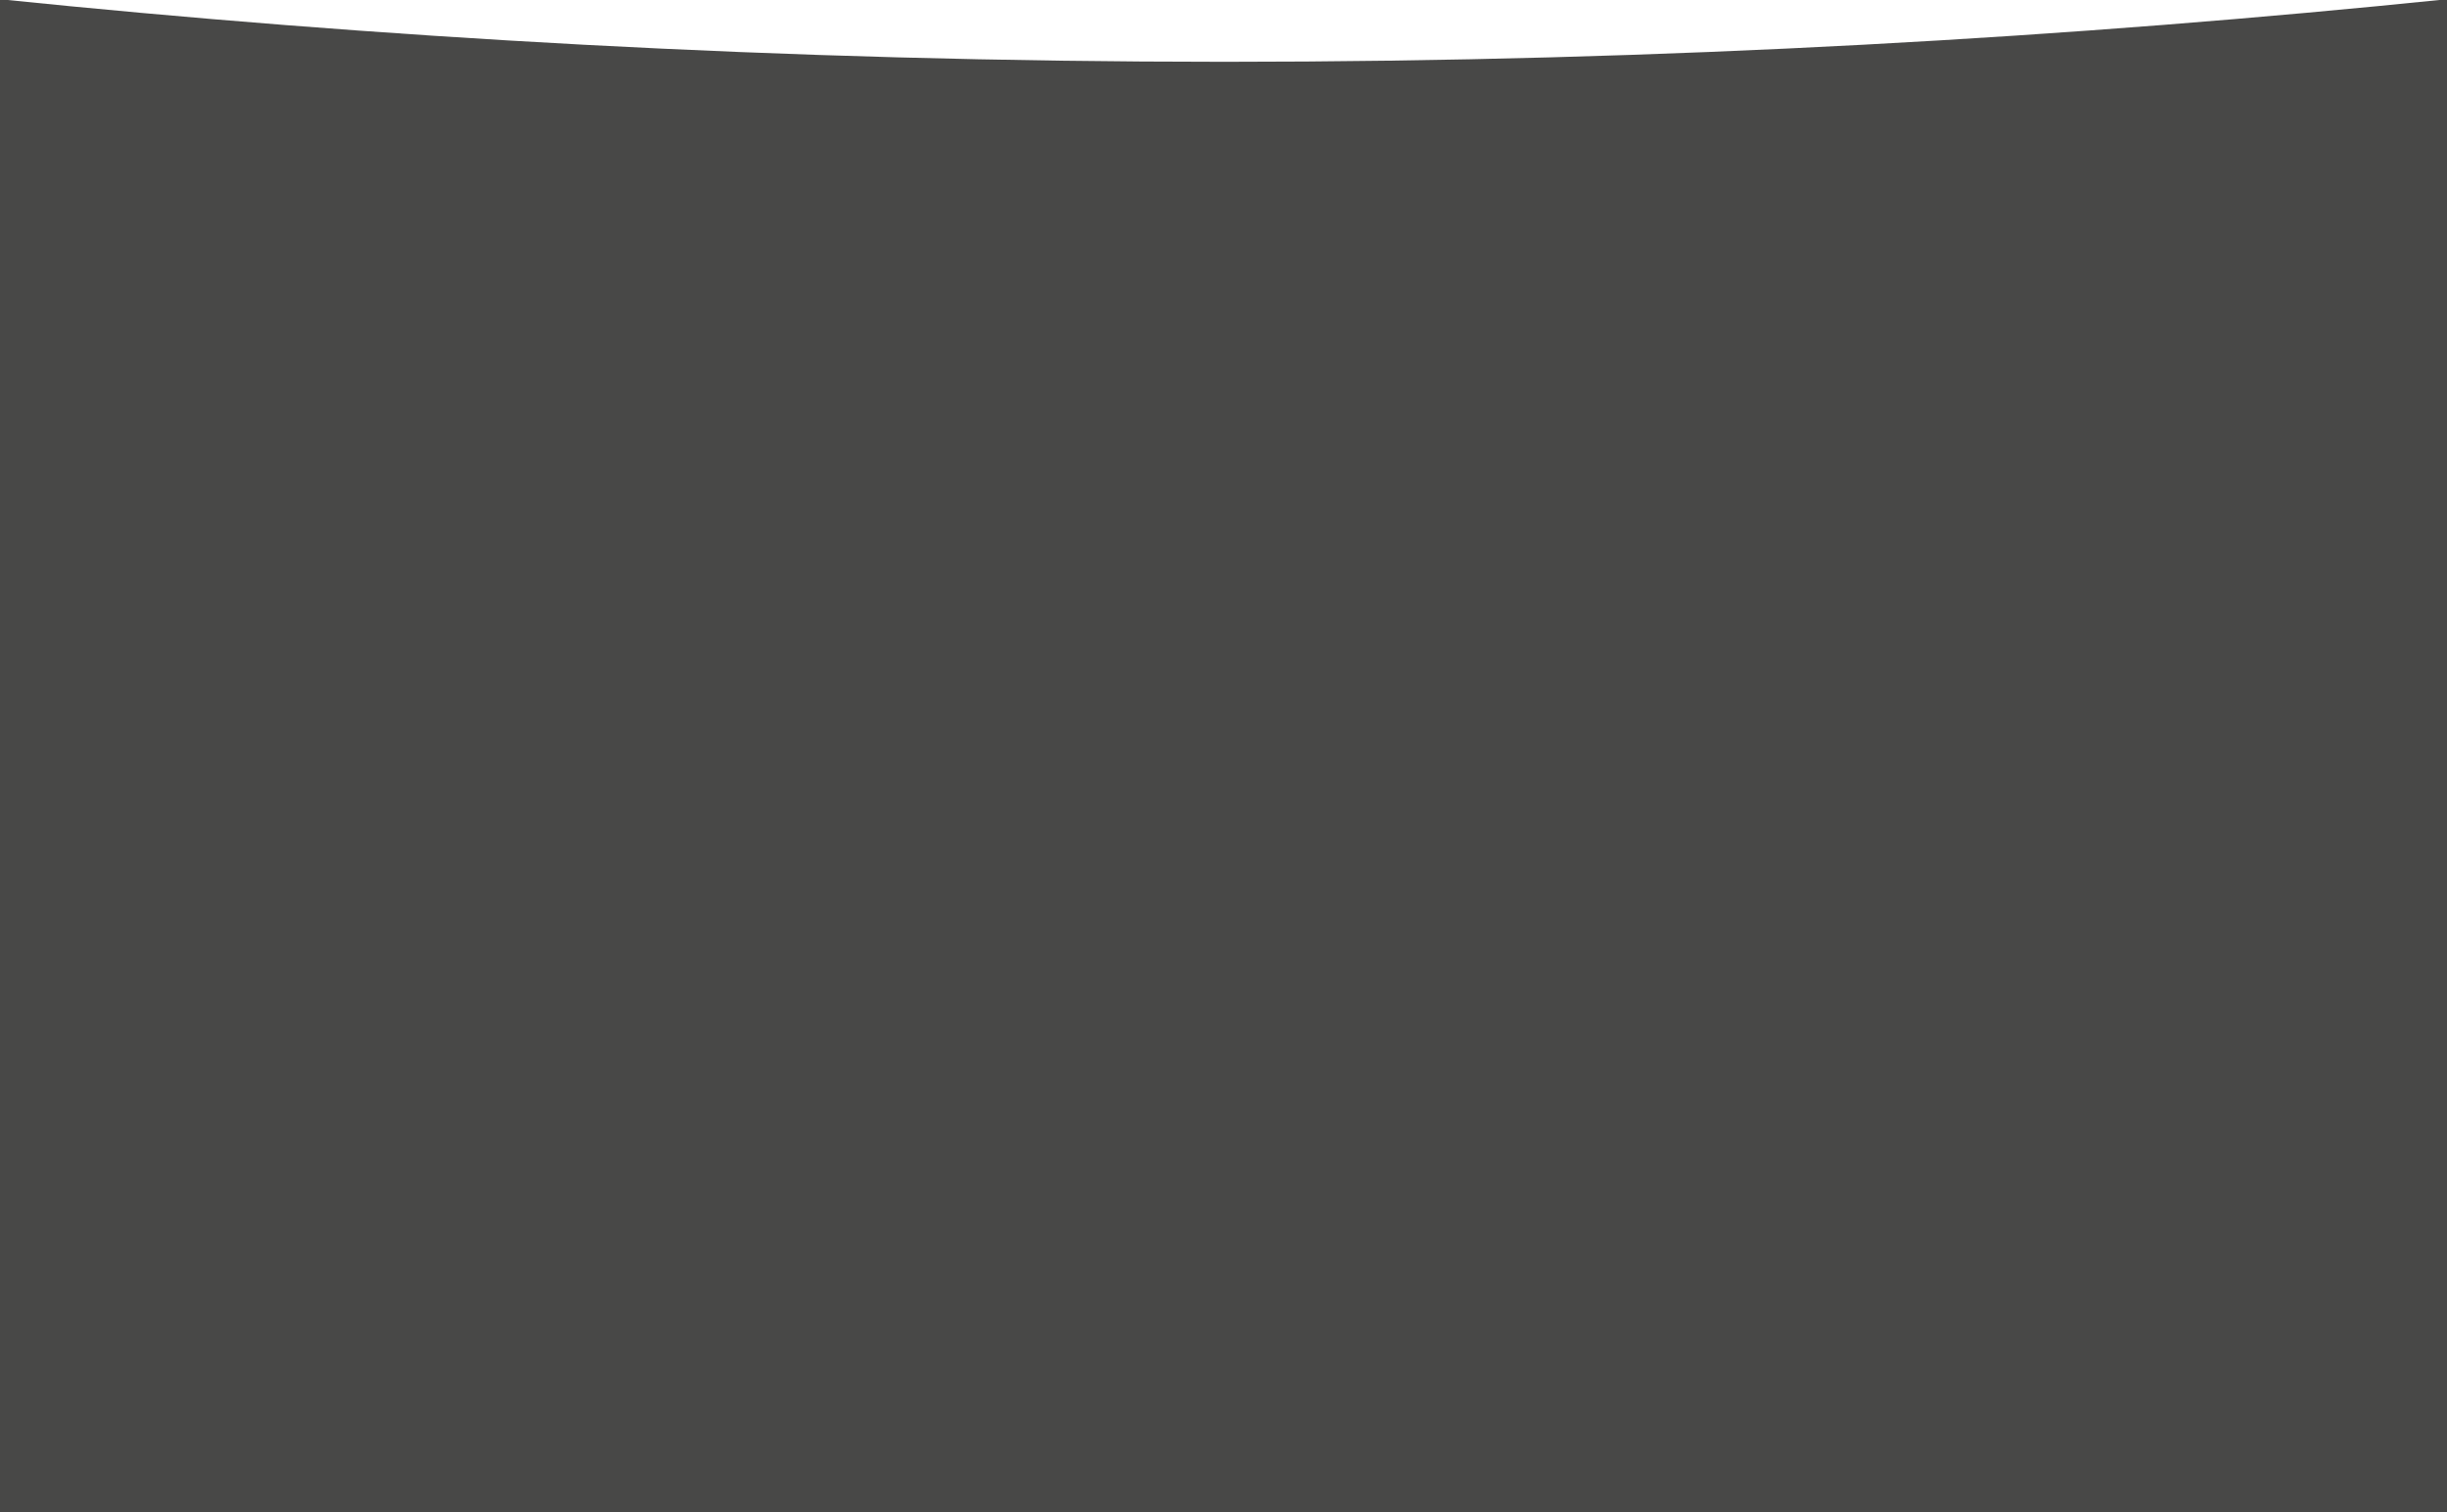
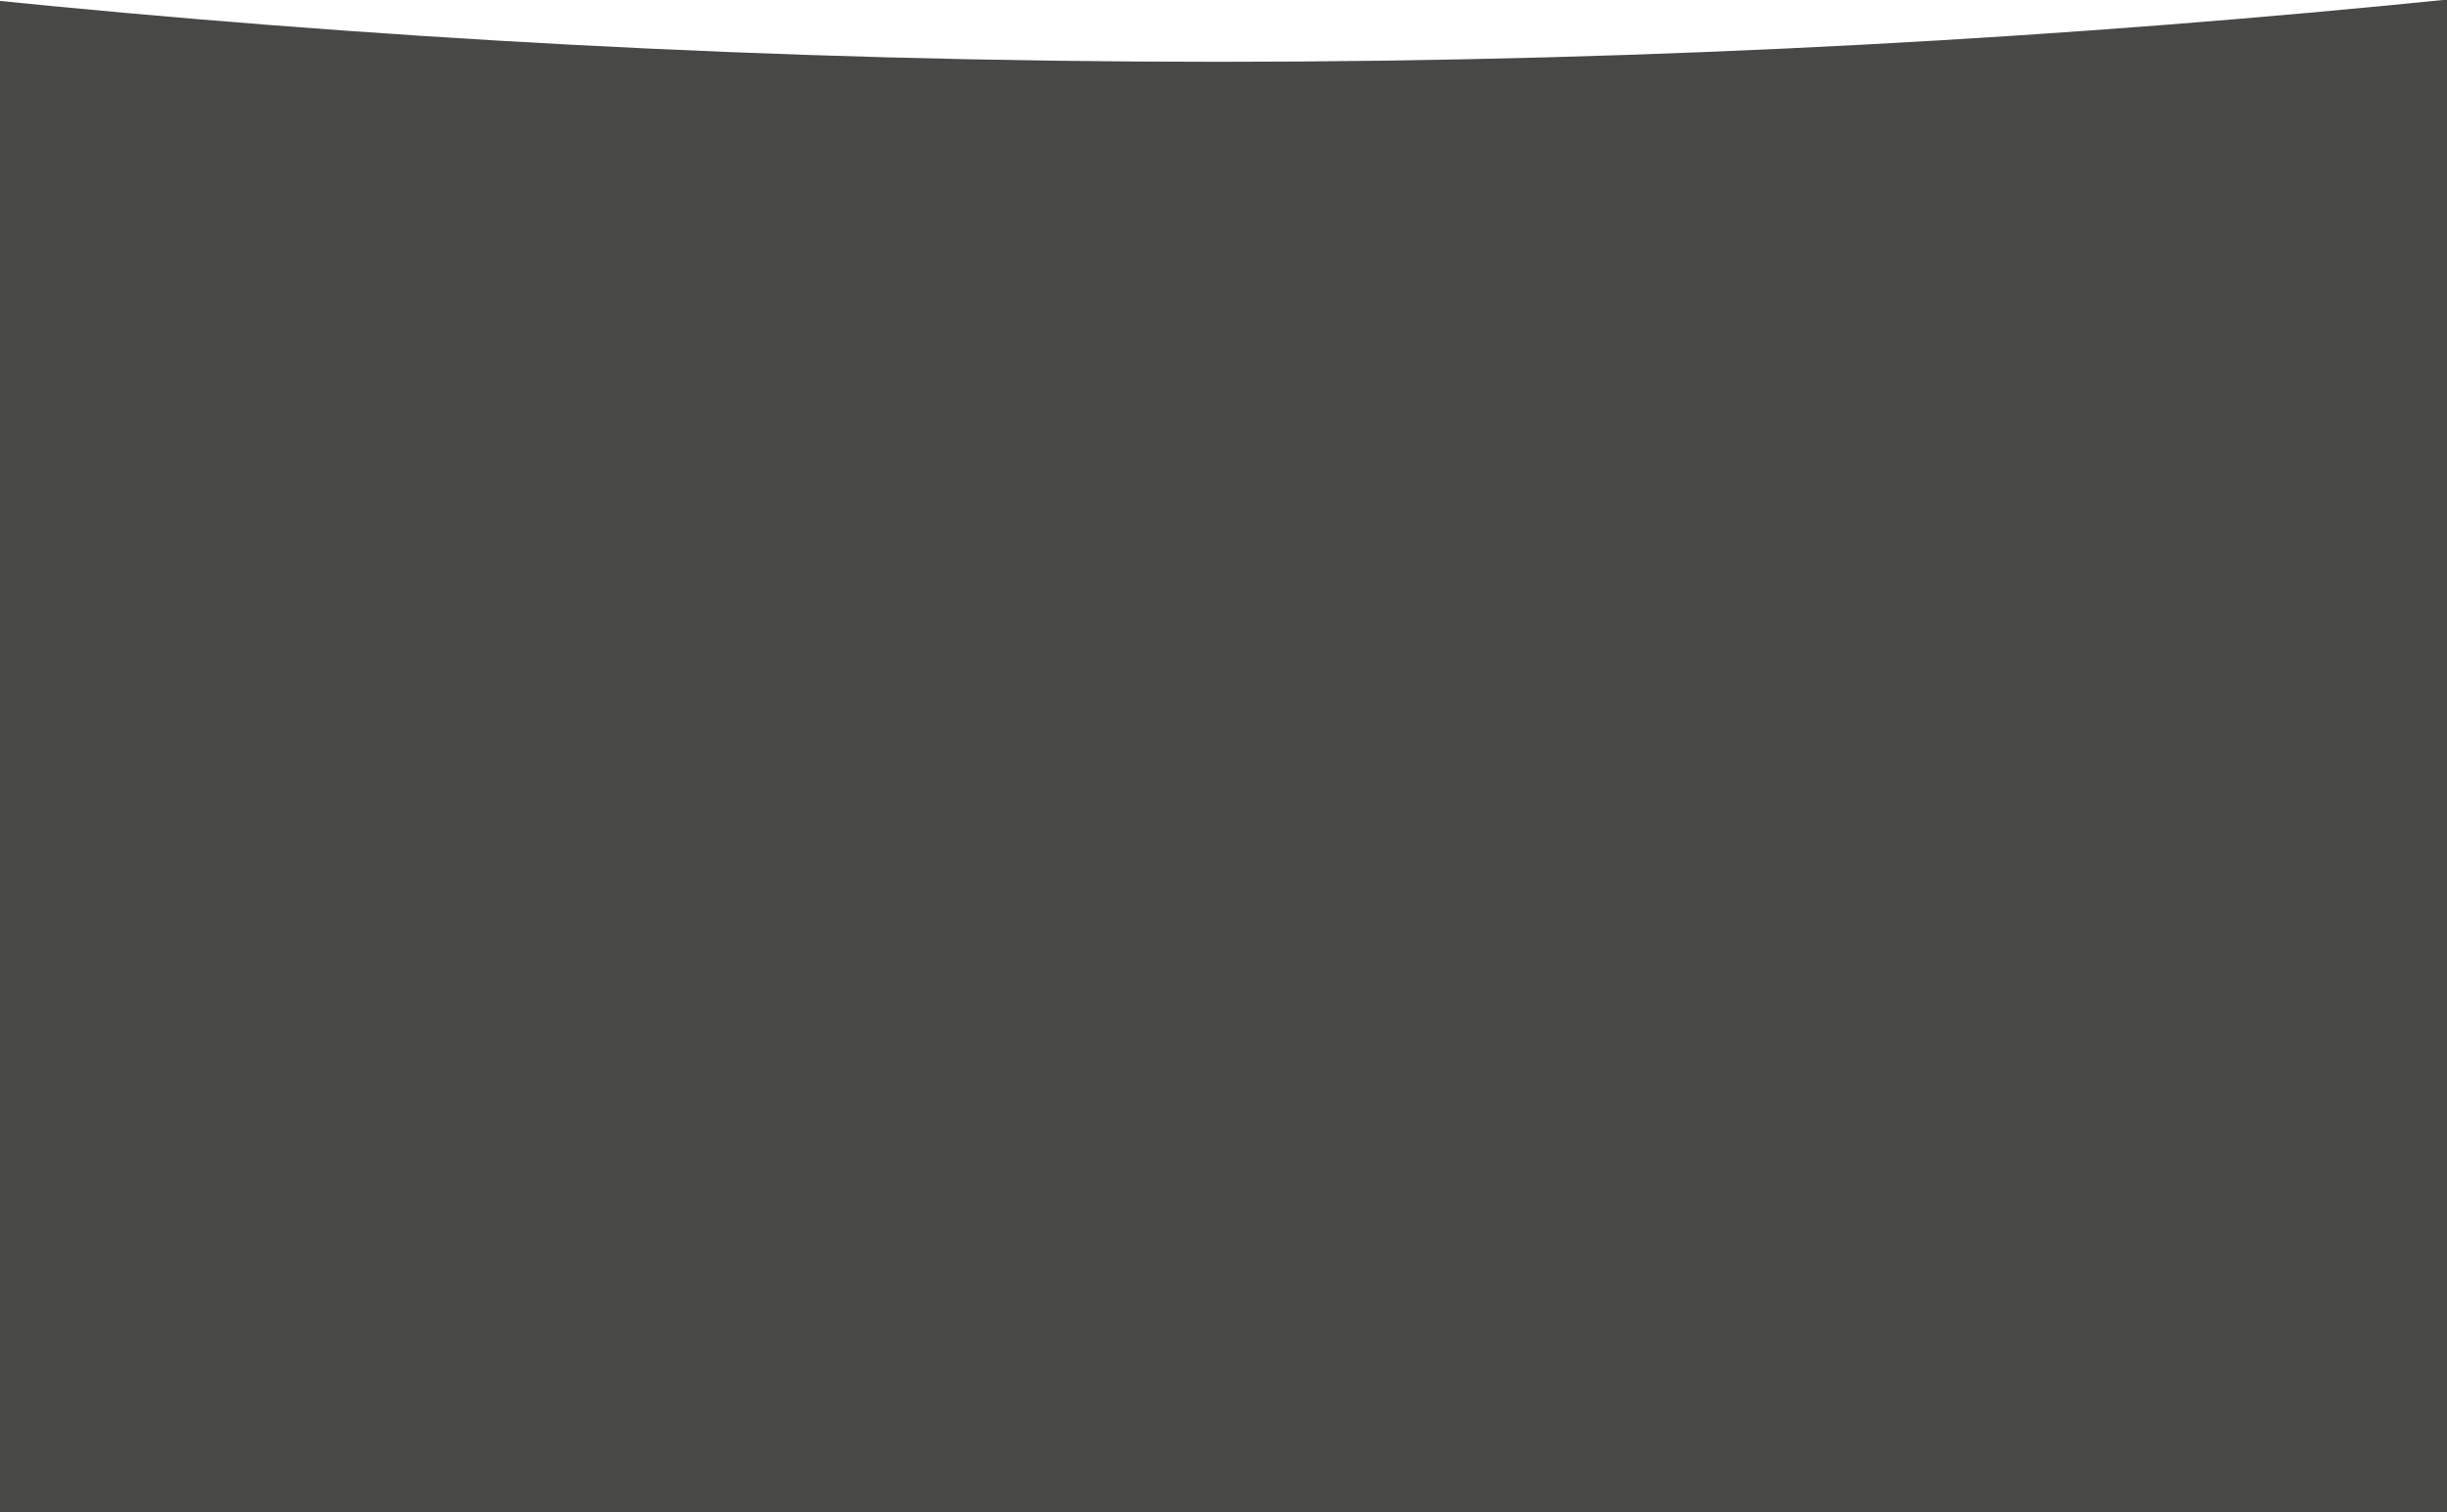
<svg xmlns="http://www.w3.org/2000/svg" version="1.1" id="Layer_1" x="0px" y="0px" viewBox="0 0 1920 1186.1" style="enable-background:new 0 0 1920 1186.1;" xml:space="preserve">
  <style type="text/css">
	.st0{fill:#484847;}
</style>
-   <path class="st0" d="M1920,594.1H0V-0.6c290.3,29.8,612,49.1,960.6,49.1c348.1,0,669.4-19.4,959.4-49.1V594.1z" />
+   <path class="st0" d="M1922.7,594.1H-13.6V-0.6c292.8,29.8,617.2,49.1,968.8,49.1c351.1,0,675.1-19.4,967.6-49.1V594.1z" />
  <rect y="461.6" class="st0" width="1920" height="749.8" />
</svg>
